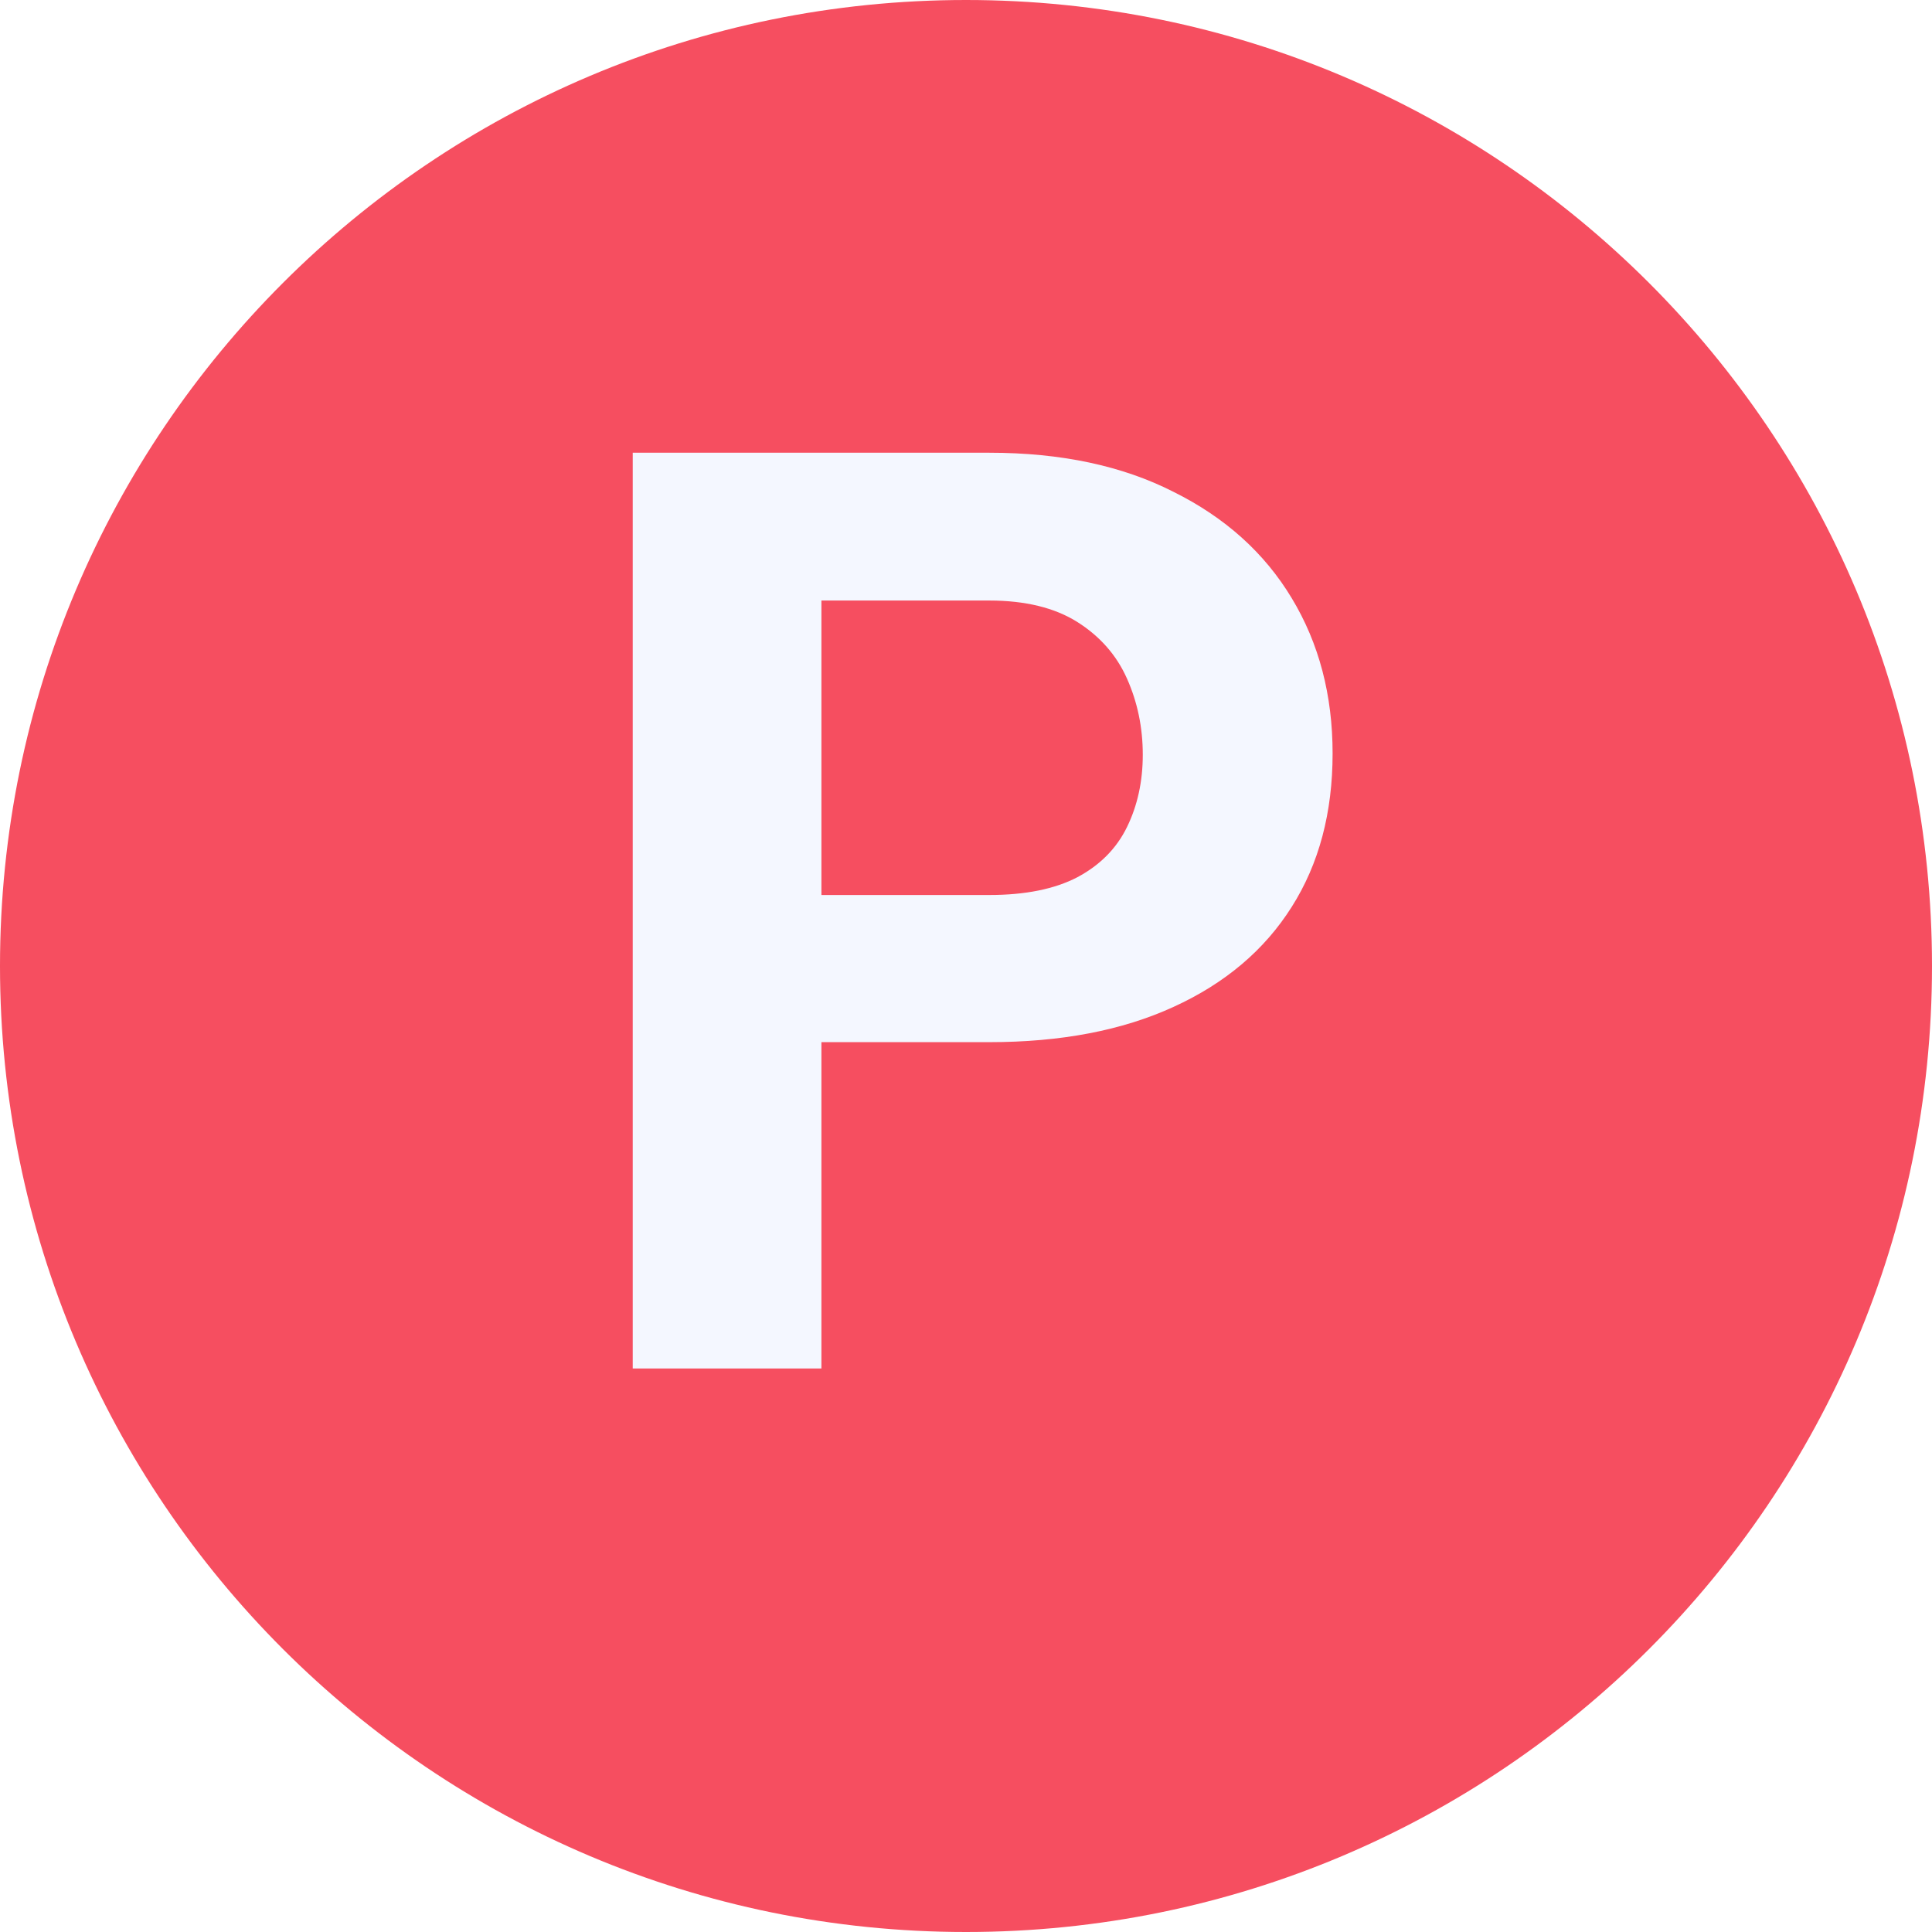
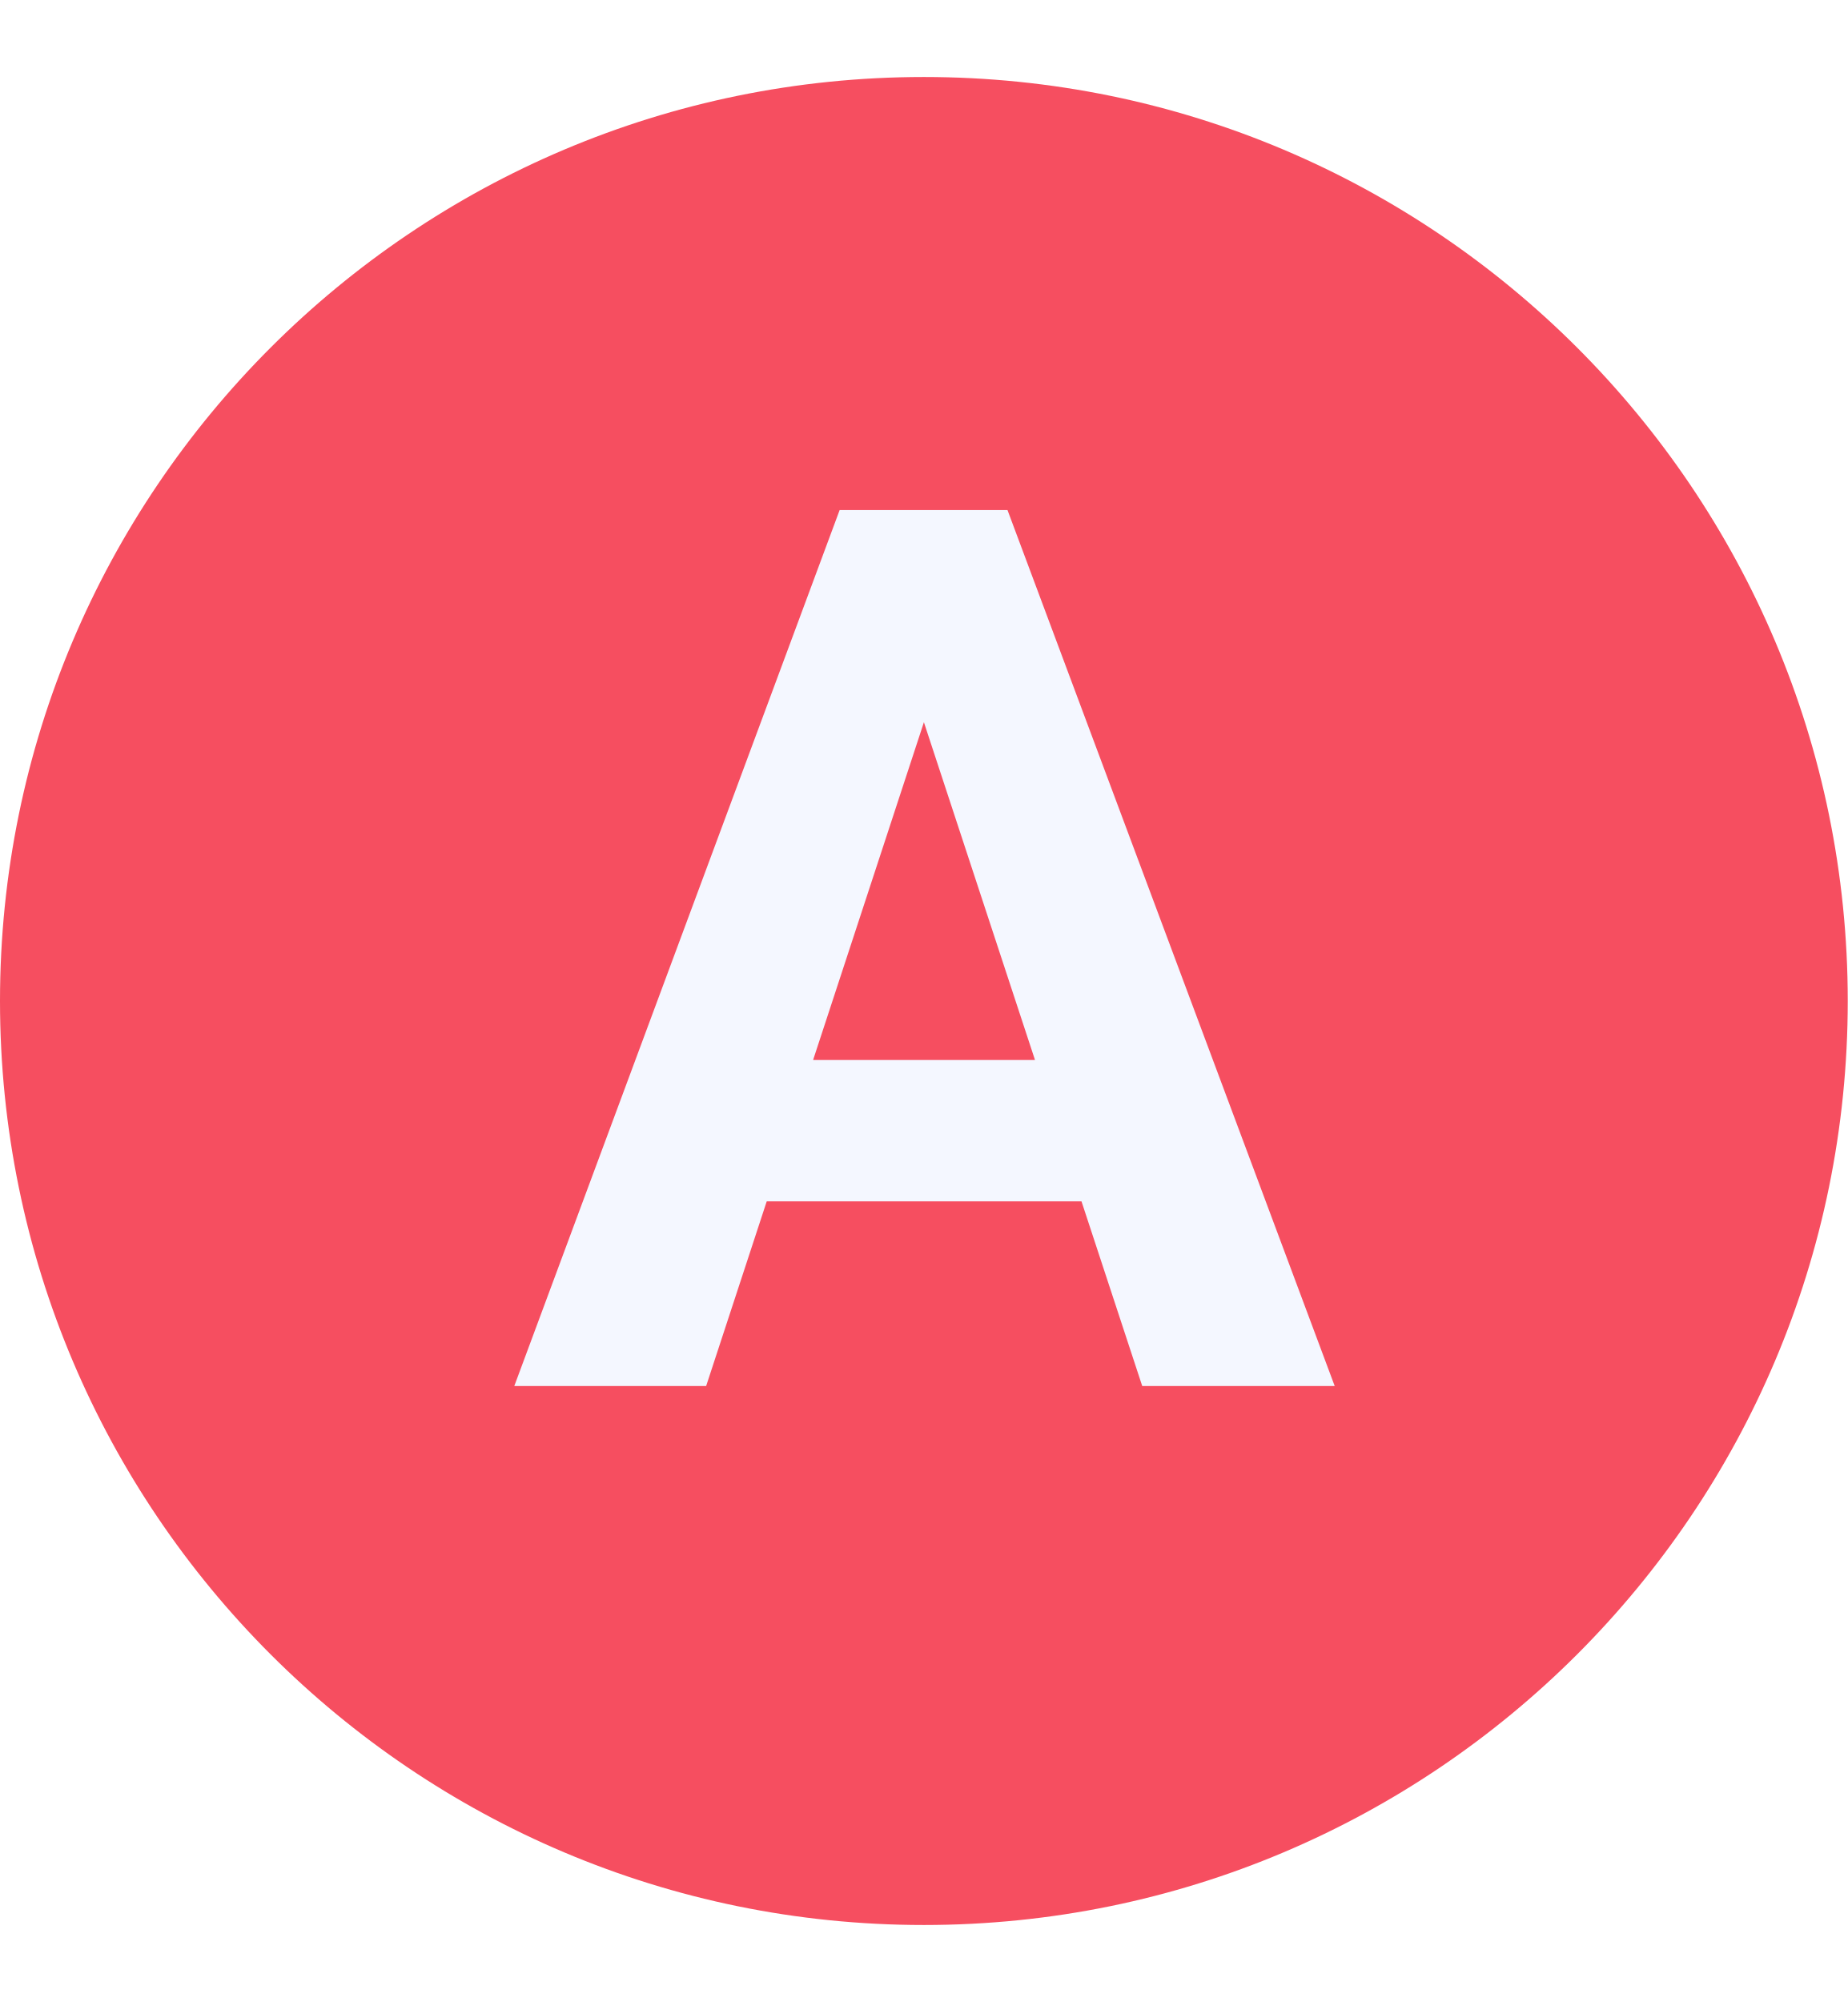
- <svg xmlns="http://www.w3.org/2000/svg" width="12" height="12" viewBox="0 0 12 12" fill="none">
-   <rect width="12" height="12" rx="6" fill="#F64E60" />
-   <path d="M6.145 6.473H4.695V5.559H6.145C6.368 5.559 6.551 5.522 6.691 5.449C6.832 5.374 6.935 5.27 7 5.137C7.065 5.004 7.098 4.854 7.098 4.688C7.098 4.518 7.065 4.361 7 4.215C6.935 4.069 6.832 3.952 6.691 3.863C6.551 3.775 6.368 3.73 6.145 3.73H5.102V8.5H3.93V2.812H6.145C6.59 2.812 6.971 2.893 7.289 3.055C7.609 3.214 7.854 3.434 8.023 3.715C8.193 3.996 8.277 4.318 8.277 4.68C8.277 5.047 8.193 5.365 8.023 5.633C7.854 5.901 7.609 6.108 7.289 6.254C6.971 6.4 6.59 6.473 6.145 6.473Z" fill="#F4F7FF" />
+ <svg xmlns="http://www.w3.org/2000/svg" width="12" height="13" viewBox="0 0 12 13" fill="none">
+   <rect y="0.5" width="12" height="12" rx="6" fill="#F64E60" />
+   <path d="M6.133 4.285L4.586 9H3.34L5.453 3.312H6.246L6.133 4.285ZM7.418 9L5.867 4.285L5.742 3.312H6.543L8.668 9H7.418ZM7.348 6.883V7.801H4.344V6.883H7.348Z" fill="#F4F7FF" />
</svg>
